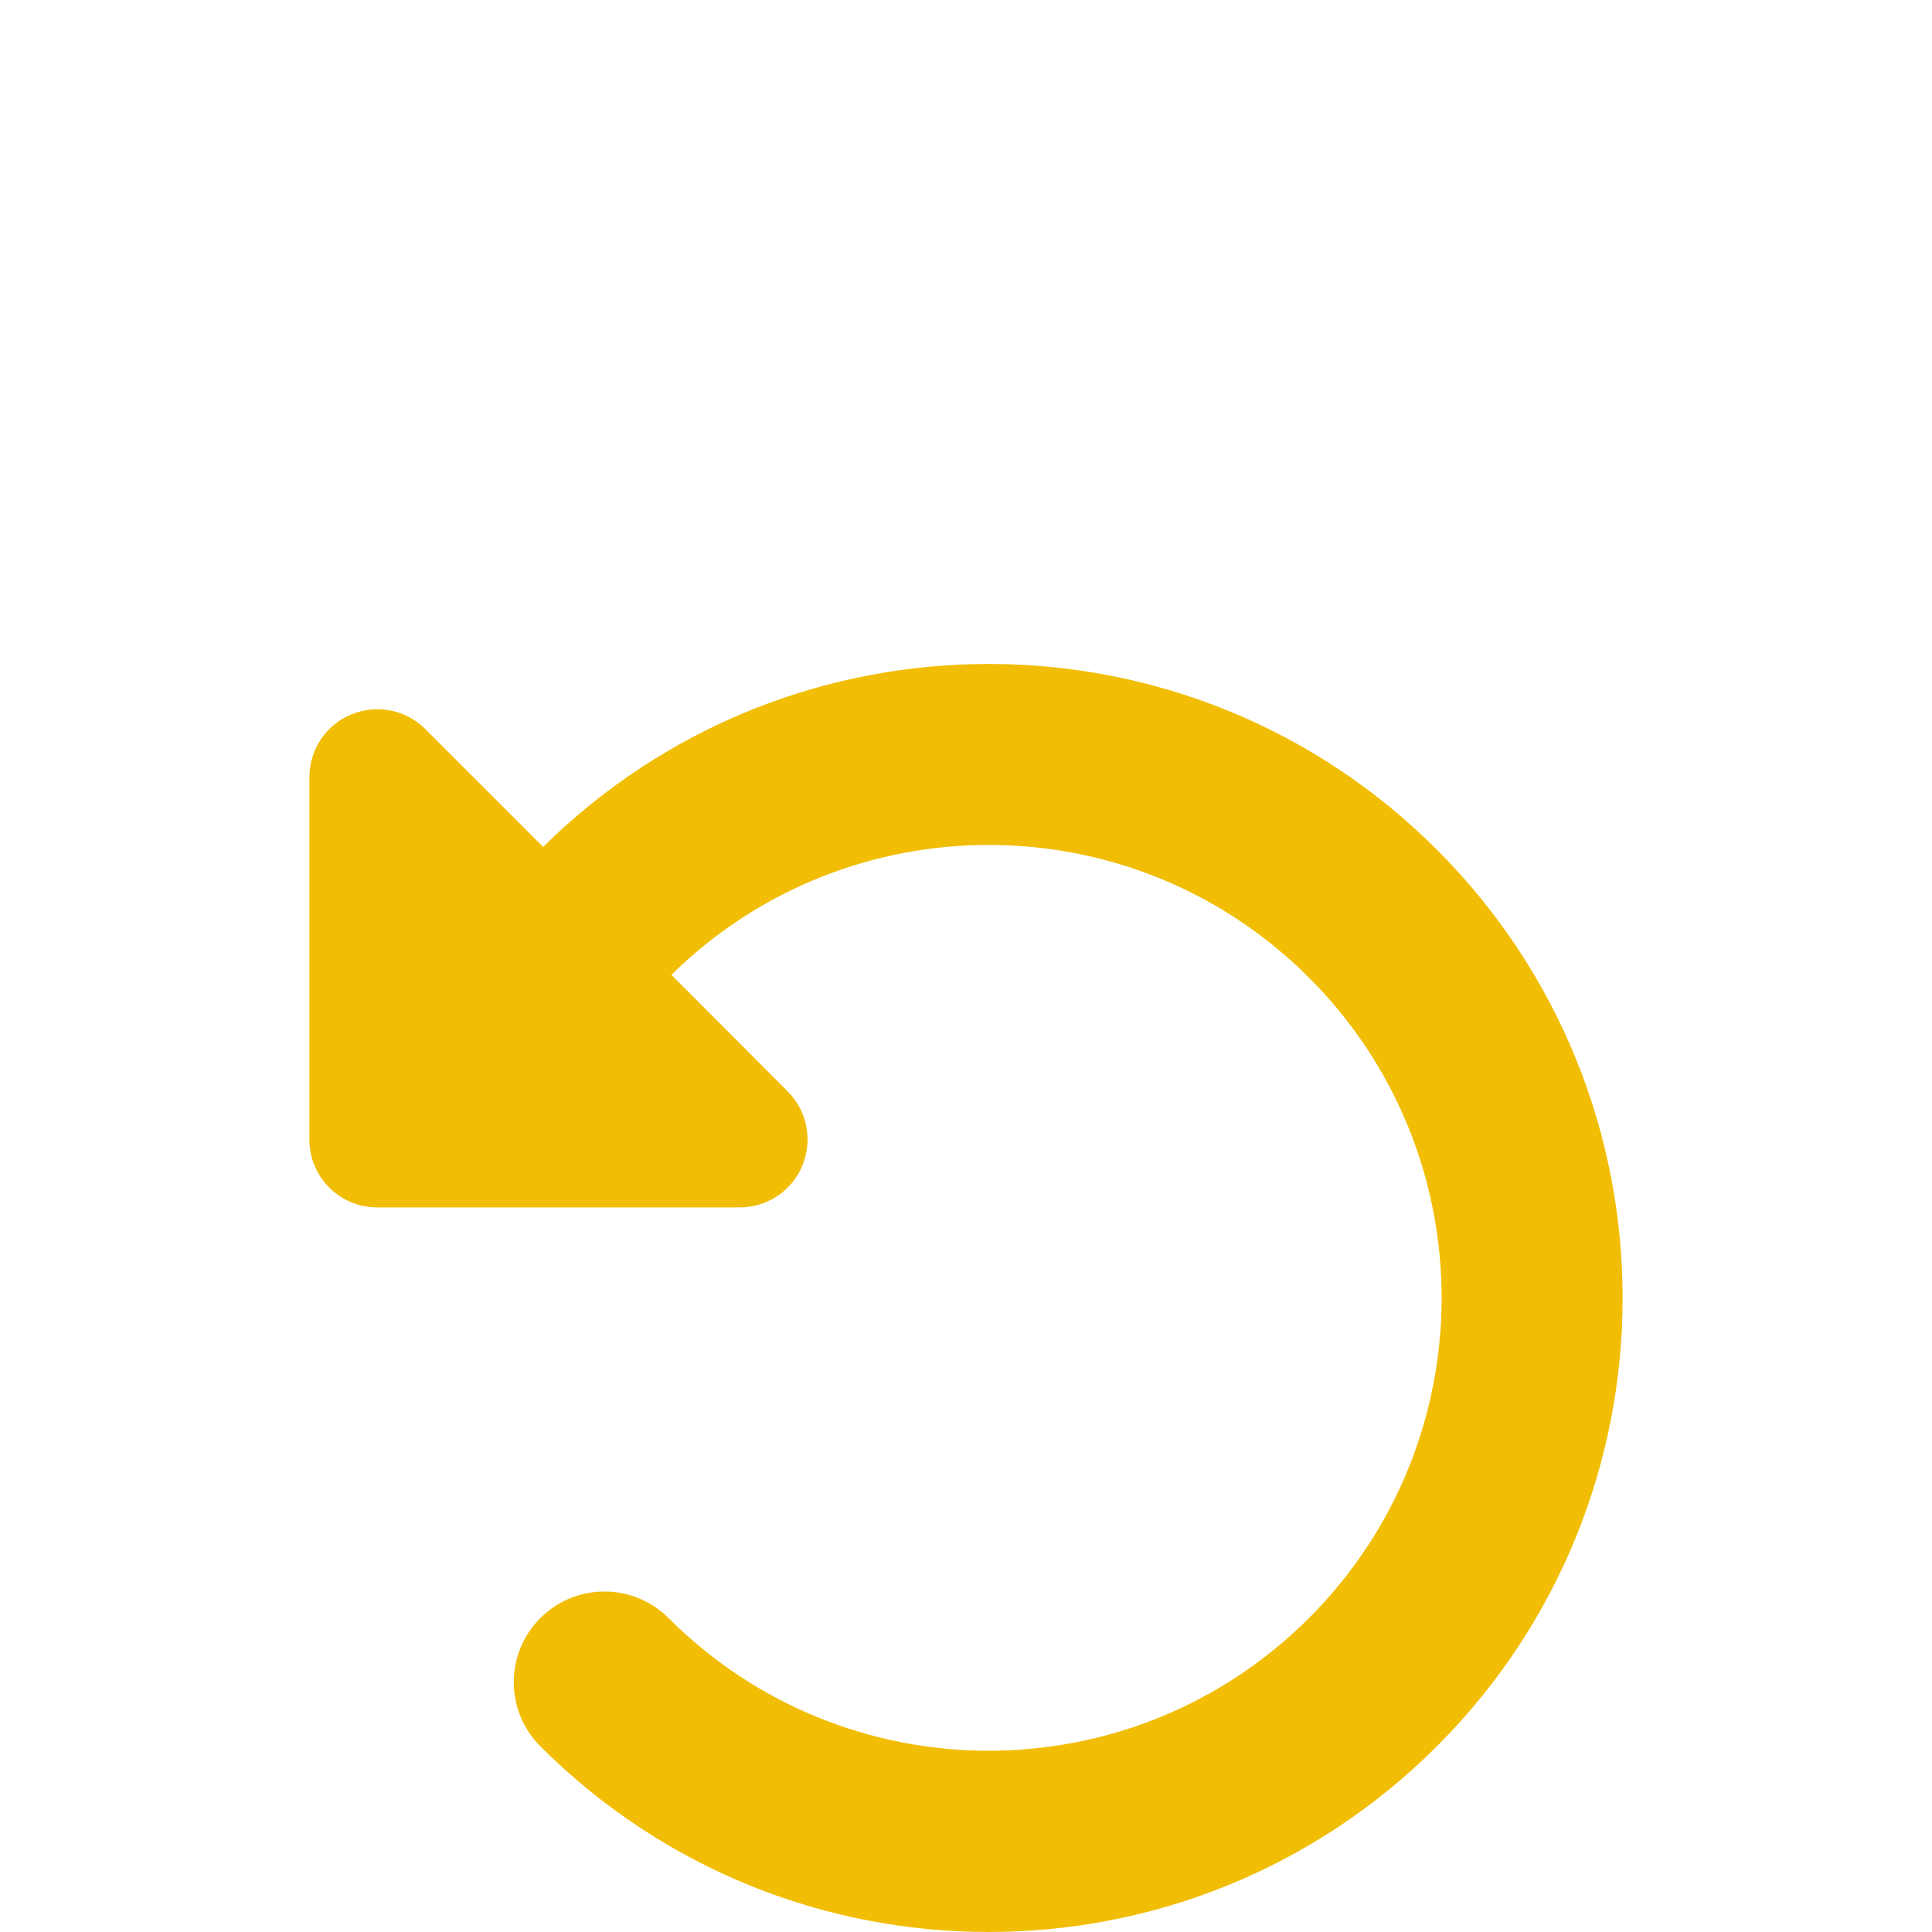
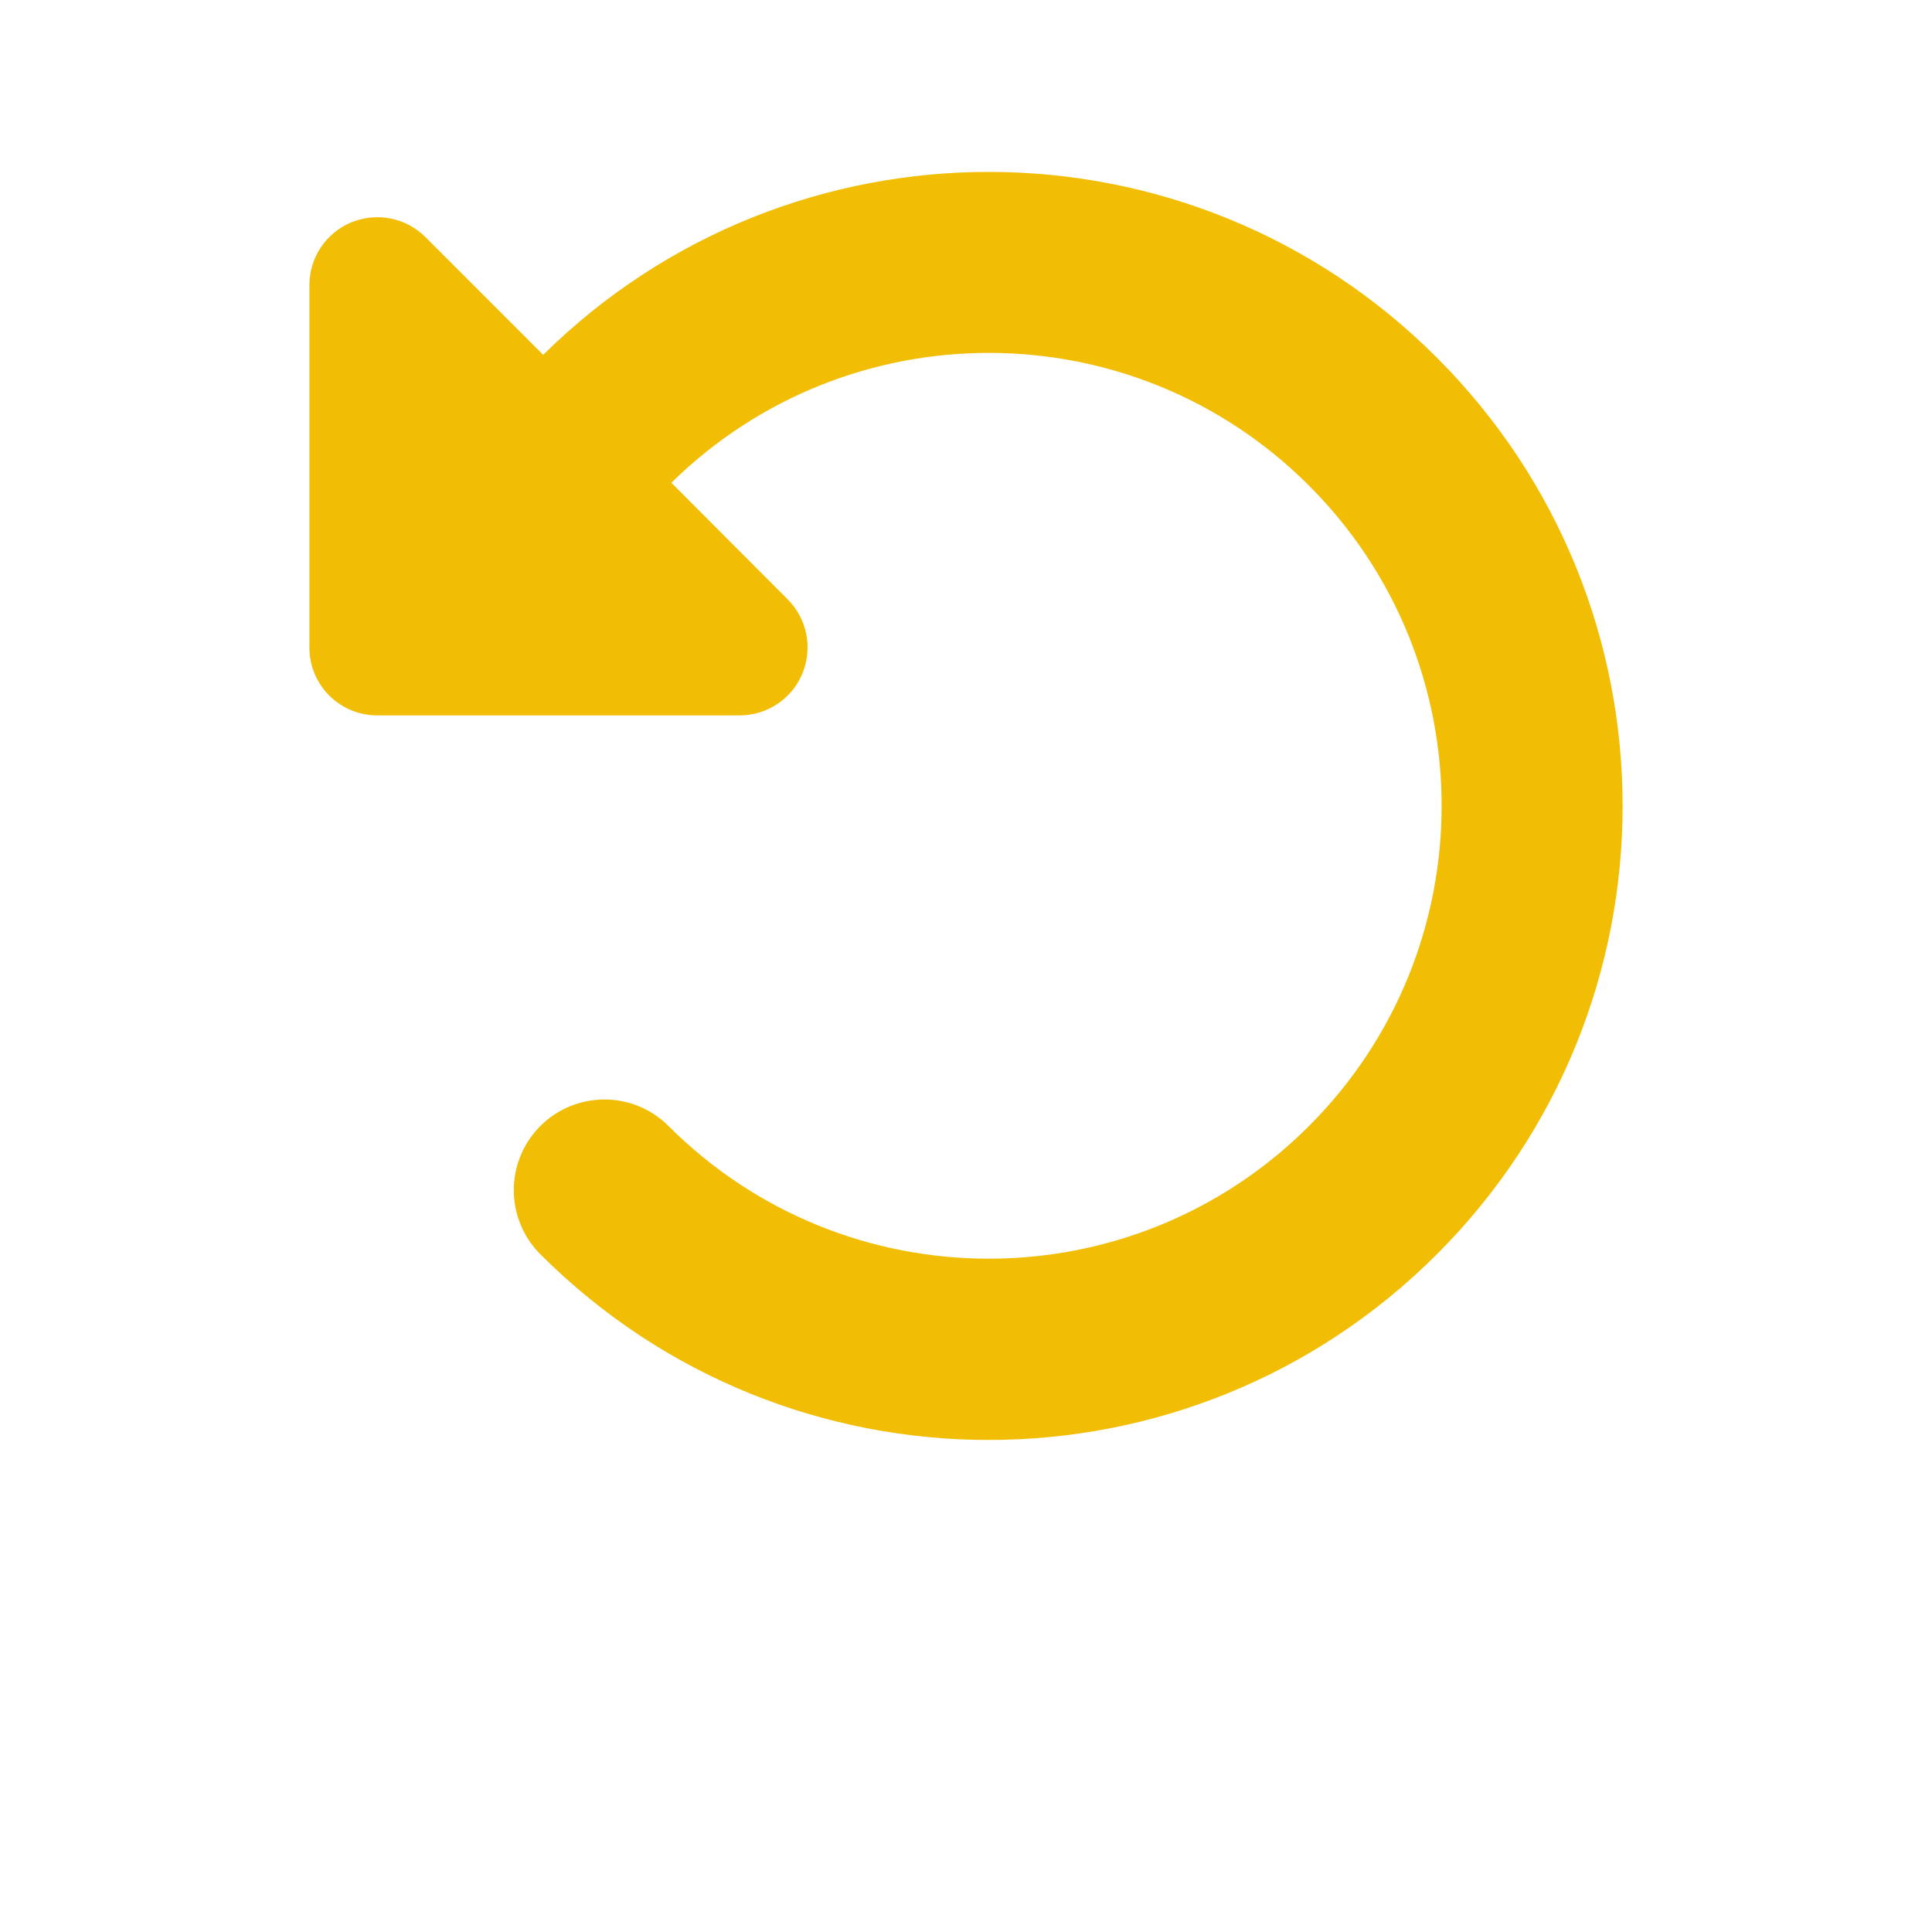
<svg xmlns="http://www.w3.org/2000/svg" viewBox="0 0 512 512" version="1.1" id="svg134">
  <defs id="defs138" />
-   <path d="m 106.366,319.981 h -6.375 c -9.975,0 -18,-8.025 -18,-18 v -96 c 0,-7.275 4.35,-13.875 11.1,-16.65 6.75,-2.775 14.475,-1.275 19.65,3.9 l 31.2,31.2 c 65.7,-64.875 171.525,-64.65 236.85,0.75 65.625,65.625 65.625,171.975 0,237.6 -65.625,65.625 -171.975,65.625 -237.6,0 -9.375,-9.375 -9.375,-24.6 0,-33.975 9.375,-9.375 24.6,-9.375 33.975,0 46.875,46.875 122.85,46.875 169.725,0 46.875,-46.875 46.875,-122.85 0,-169.725 -46.65,-46.65 -122.025,-46.875 -168.975,-0.75 l 30.825,30.9 c 5.175,5.175 6.675,12.9 3.9,19.65 -2.775,6.75 -9.375,11.1 -16.65,11.1 z" id="path132" style="fill:#f1be05;stroke-width:0.75" />
+   <path d="m 106.366,189.586 h -6.375 c -9.975,0 -18,-8.025 -18,-18 V 75.586 c 0,-7.275 4.35,-13.875 11.1,-16.65 6.75,-2.775 14.475,-1.275 19.65,3.9 l 31.2,31.2 c 65.7,-64.875 171.525,-64.65 236.85,0.75 65.625,65.625 65.625,171.975 0,237.6 -65.625,65.625 -171.975,65.625 -237.6,0 -9.375,-9.375 -9.375,-24.6 0,-33.975 9.375,-9.375 24.6,-9.375 33.975,0 46.875,46.875 122.85,46.875 169.725,0 46.875,-46.875 46.875,-122.85 0,-169.725 -46.65,-46.65 -122.025,-46.875 -168.975,-0.75 l 30.825,30.9 c 5.175,5.175 6.675,12.9 3.9,19.65 -2.775,6.75 -9.375,11.1 -16.65,11.1 z" id="path132" style="fill:#f1be05;stroke-width:0.75" />
</svg>
